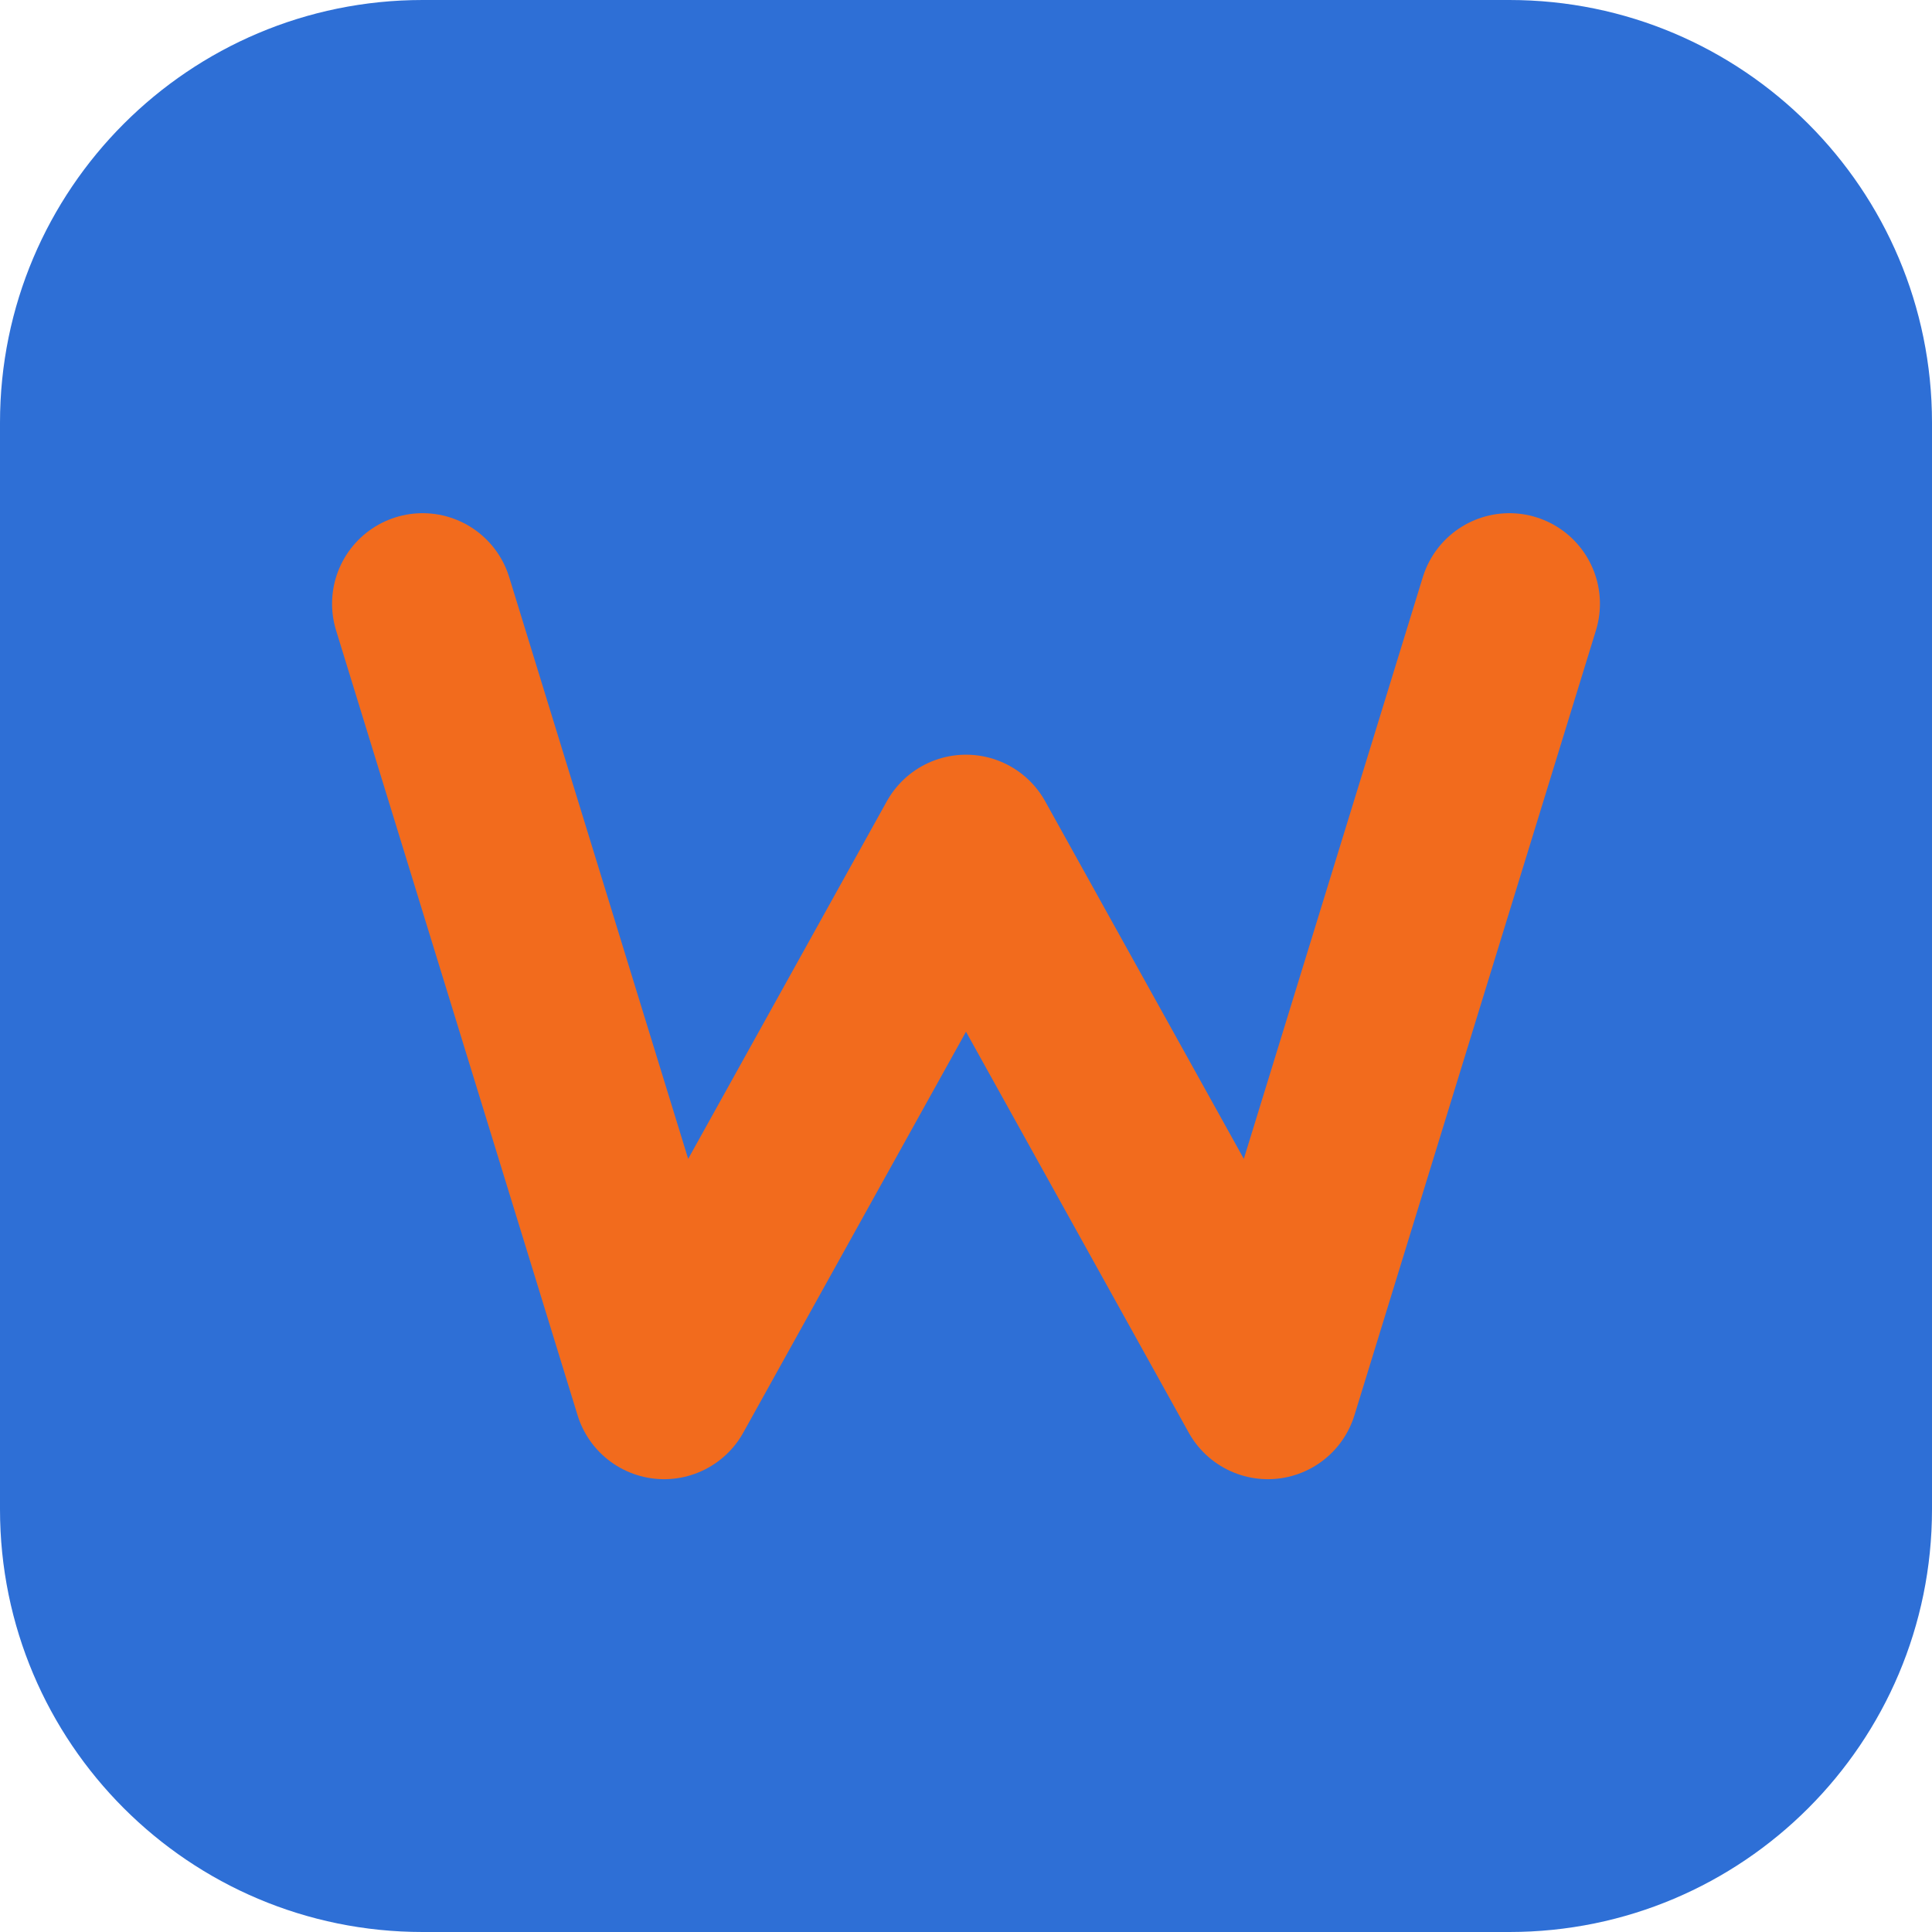
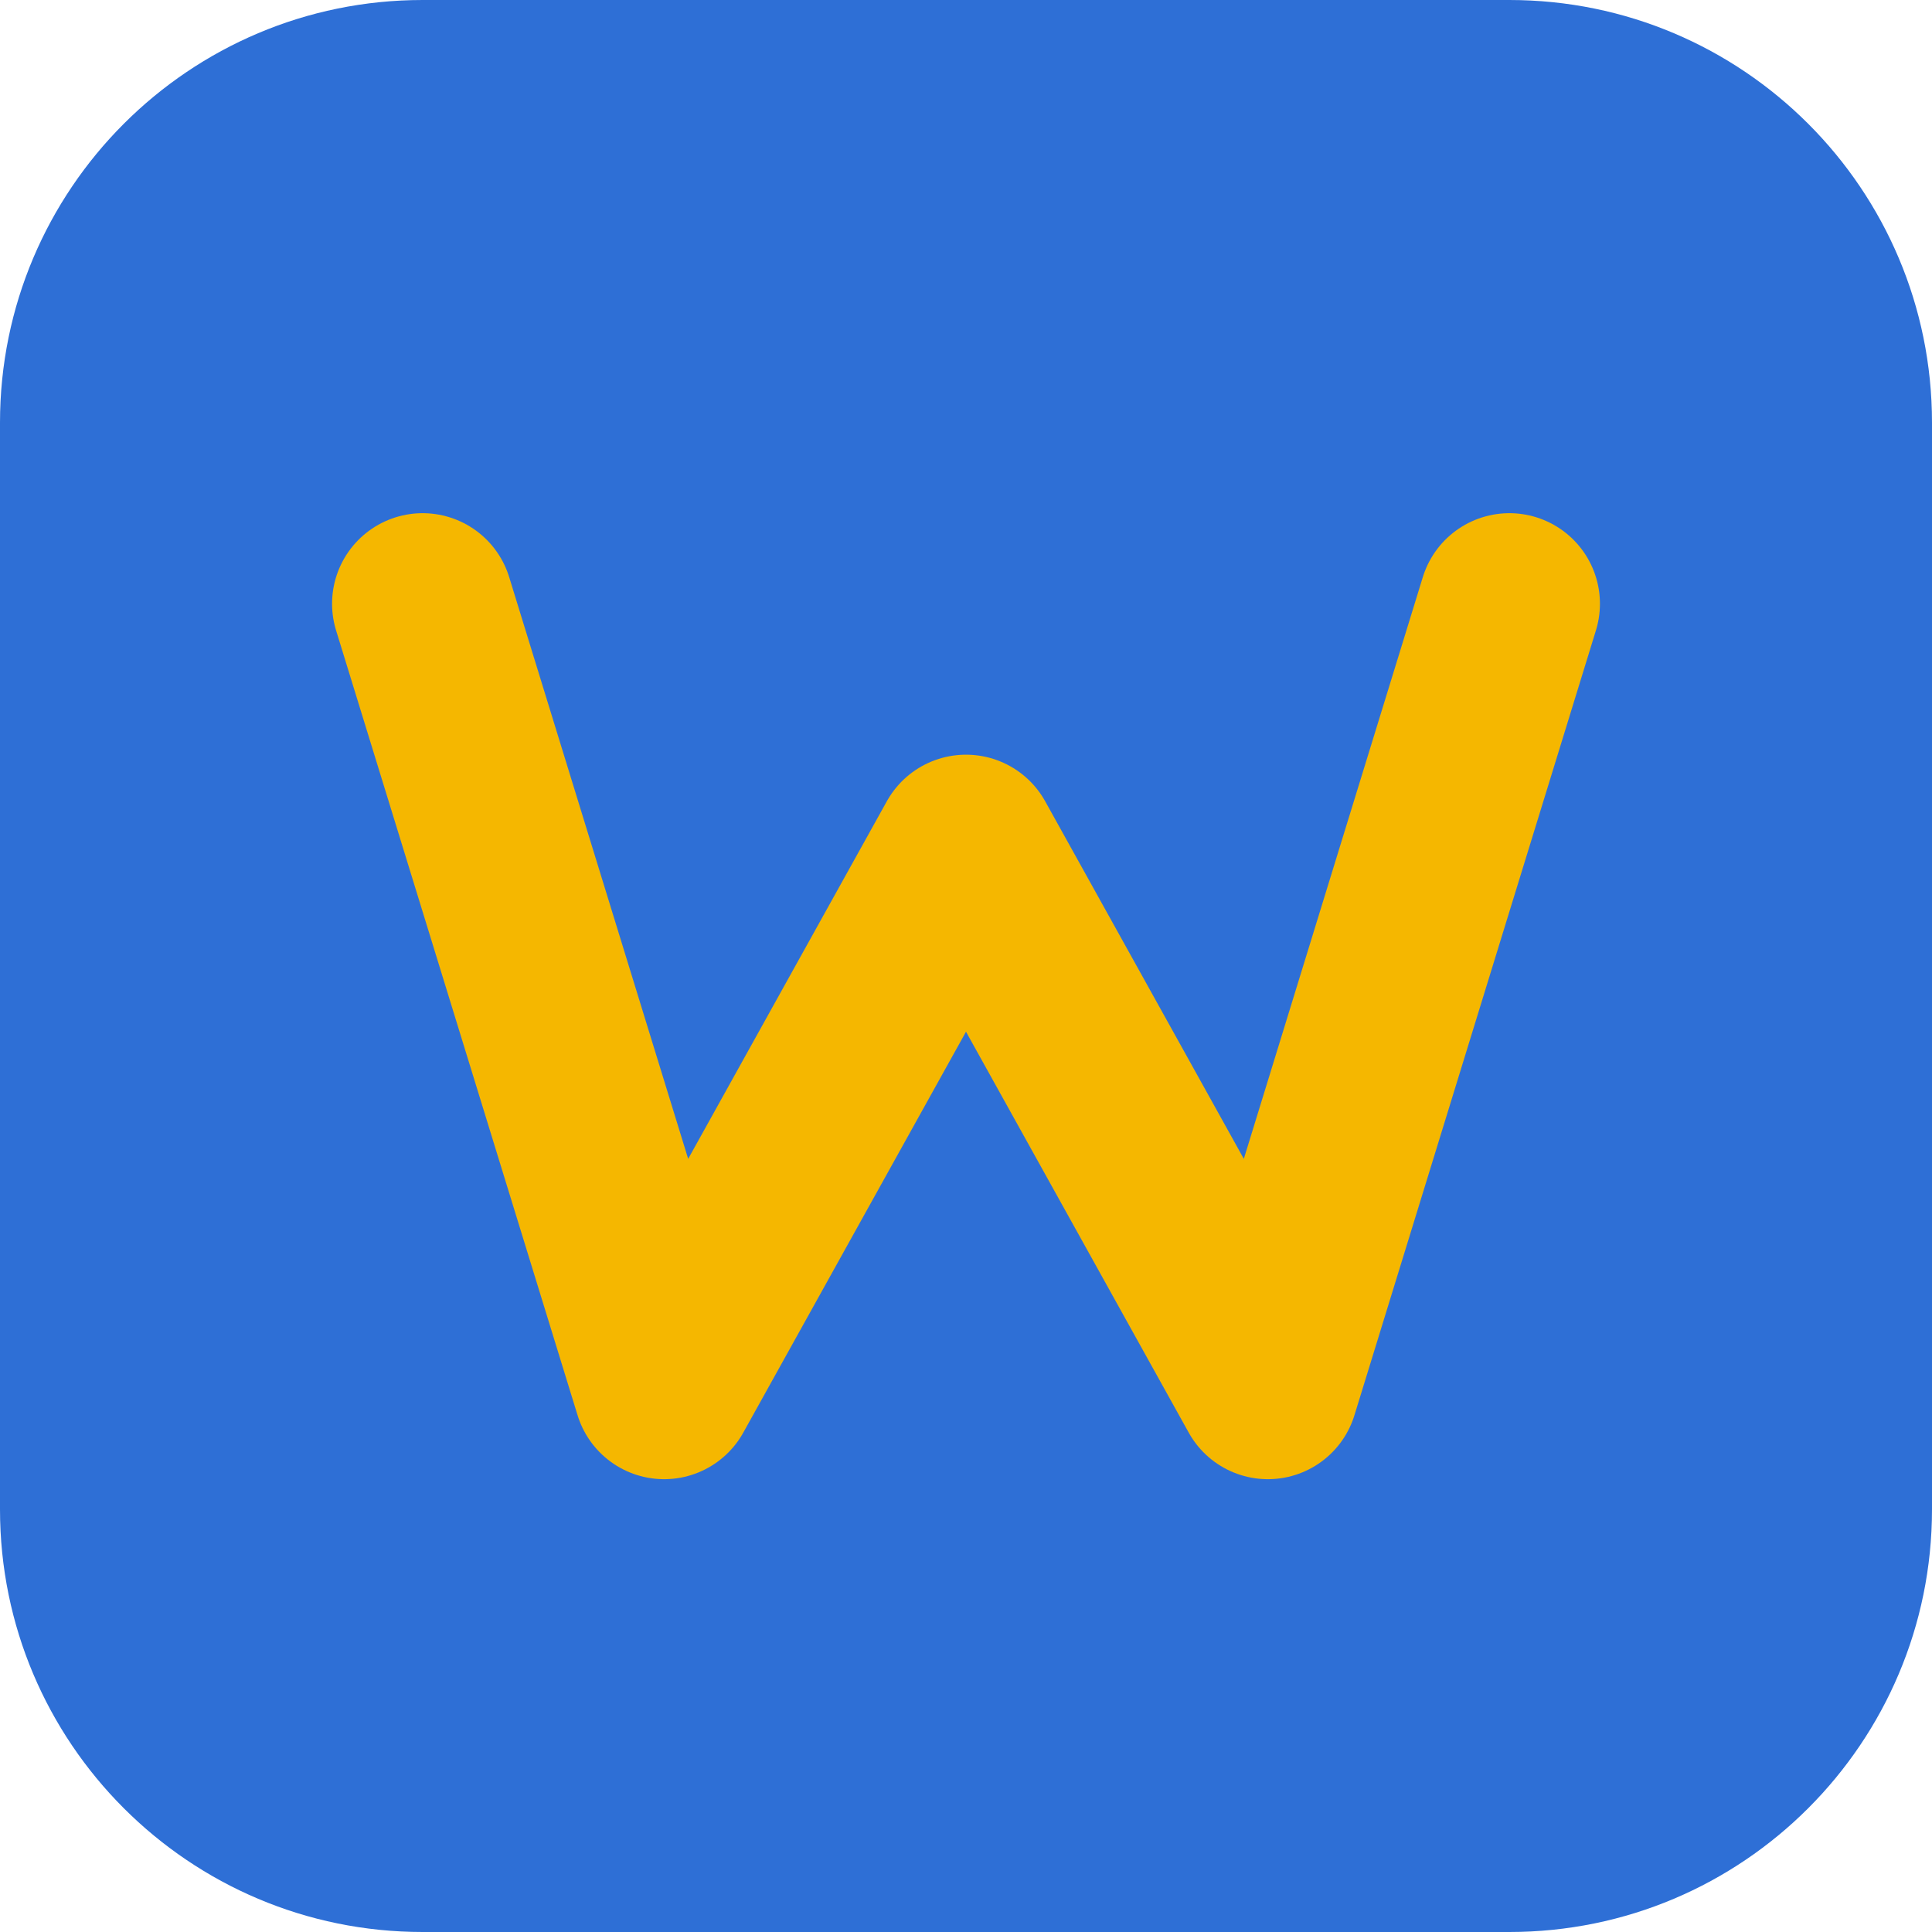
<svg xmlns="http://www.w3.org/2000/svg" viewBox="0 0 64 64">
  <rect width="64" height="64" rx="14" fill="#2E6FD6" />
-   <path d="M14 20l8 26 10-18 10 18 8-26" fill="none" stroke="#F26B1D" stroke-width="6" stroke-linecap="round" stroke-linejoin="round" />
+   <path d="M14 20l8 26 10-18 10 18 8-26" fill="none" stroke="#F5B700" stroke-width="6" stroke-linecap="round" stroke-linejoin="round" />
</svg>
